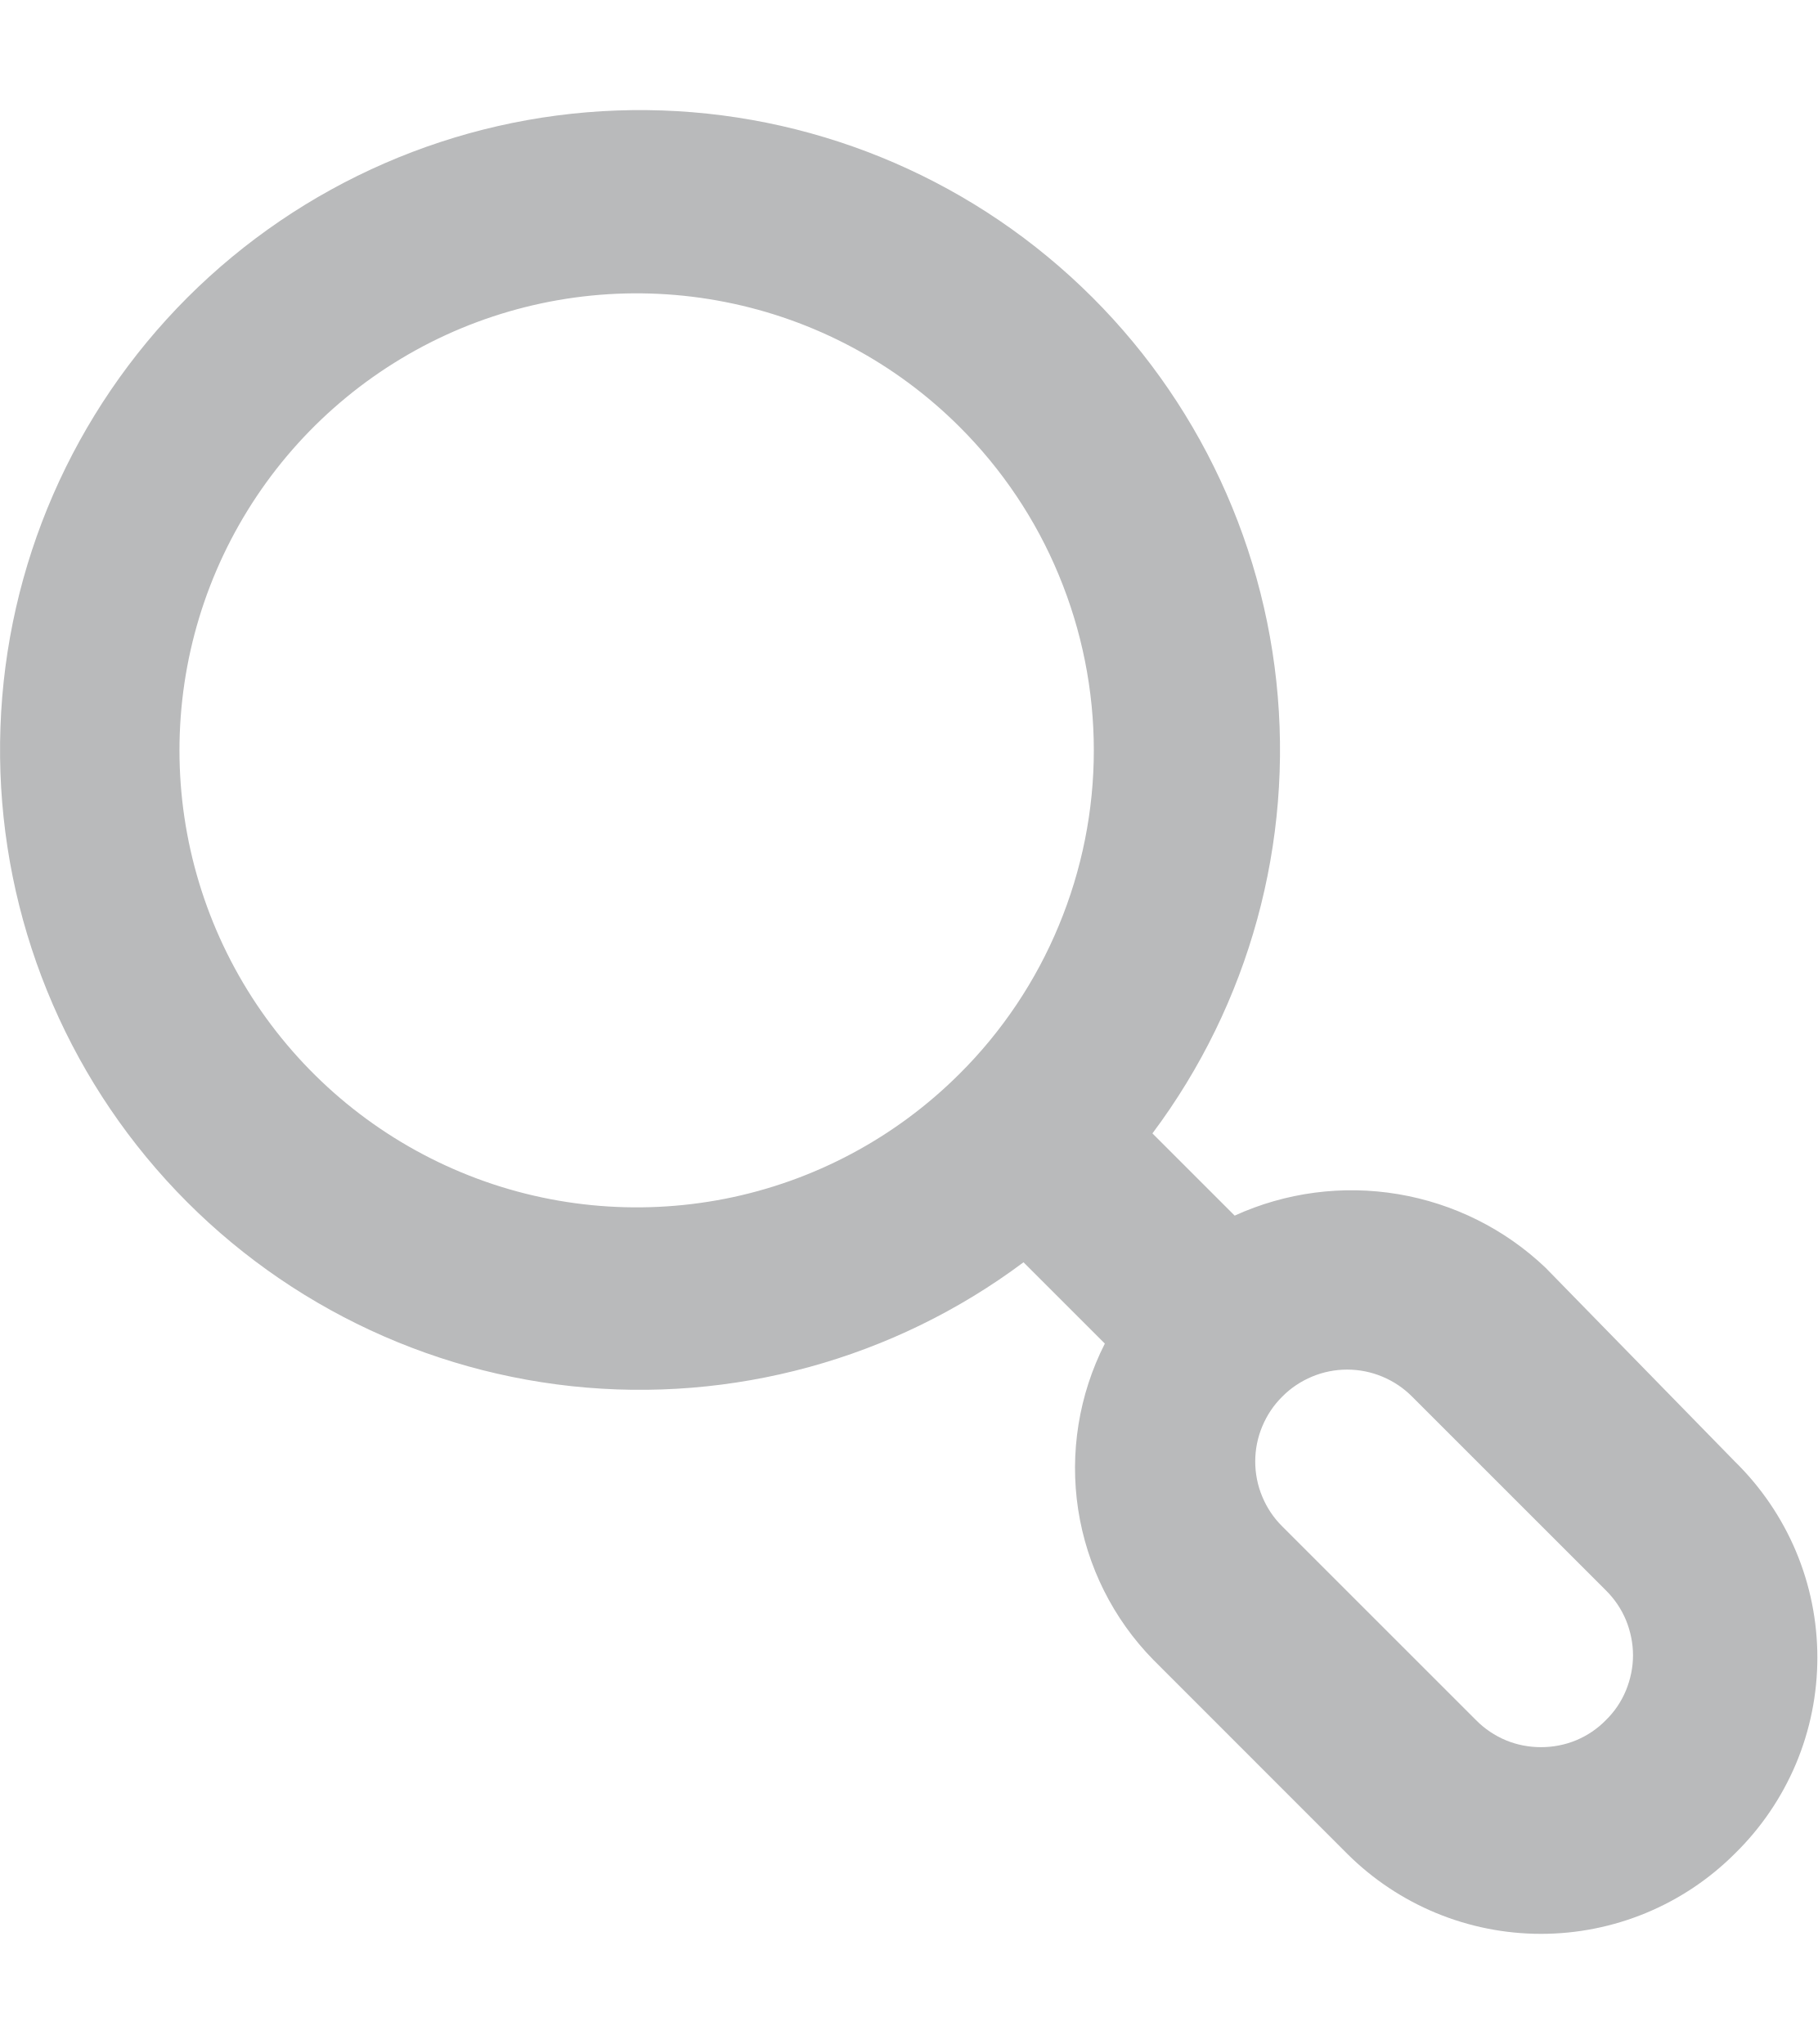
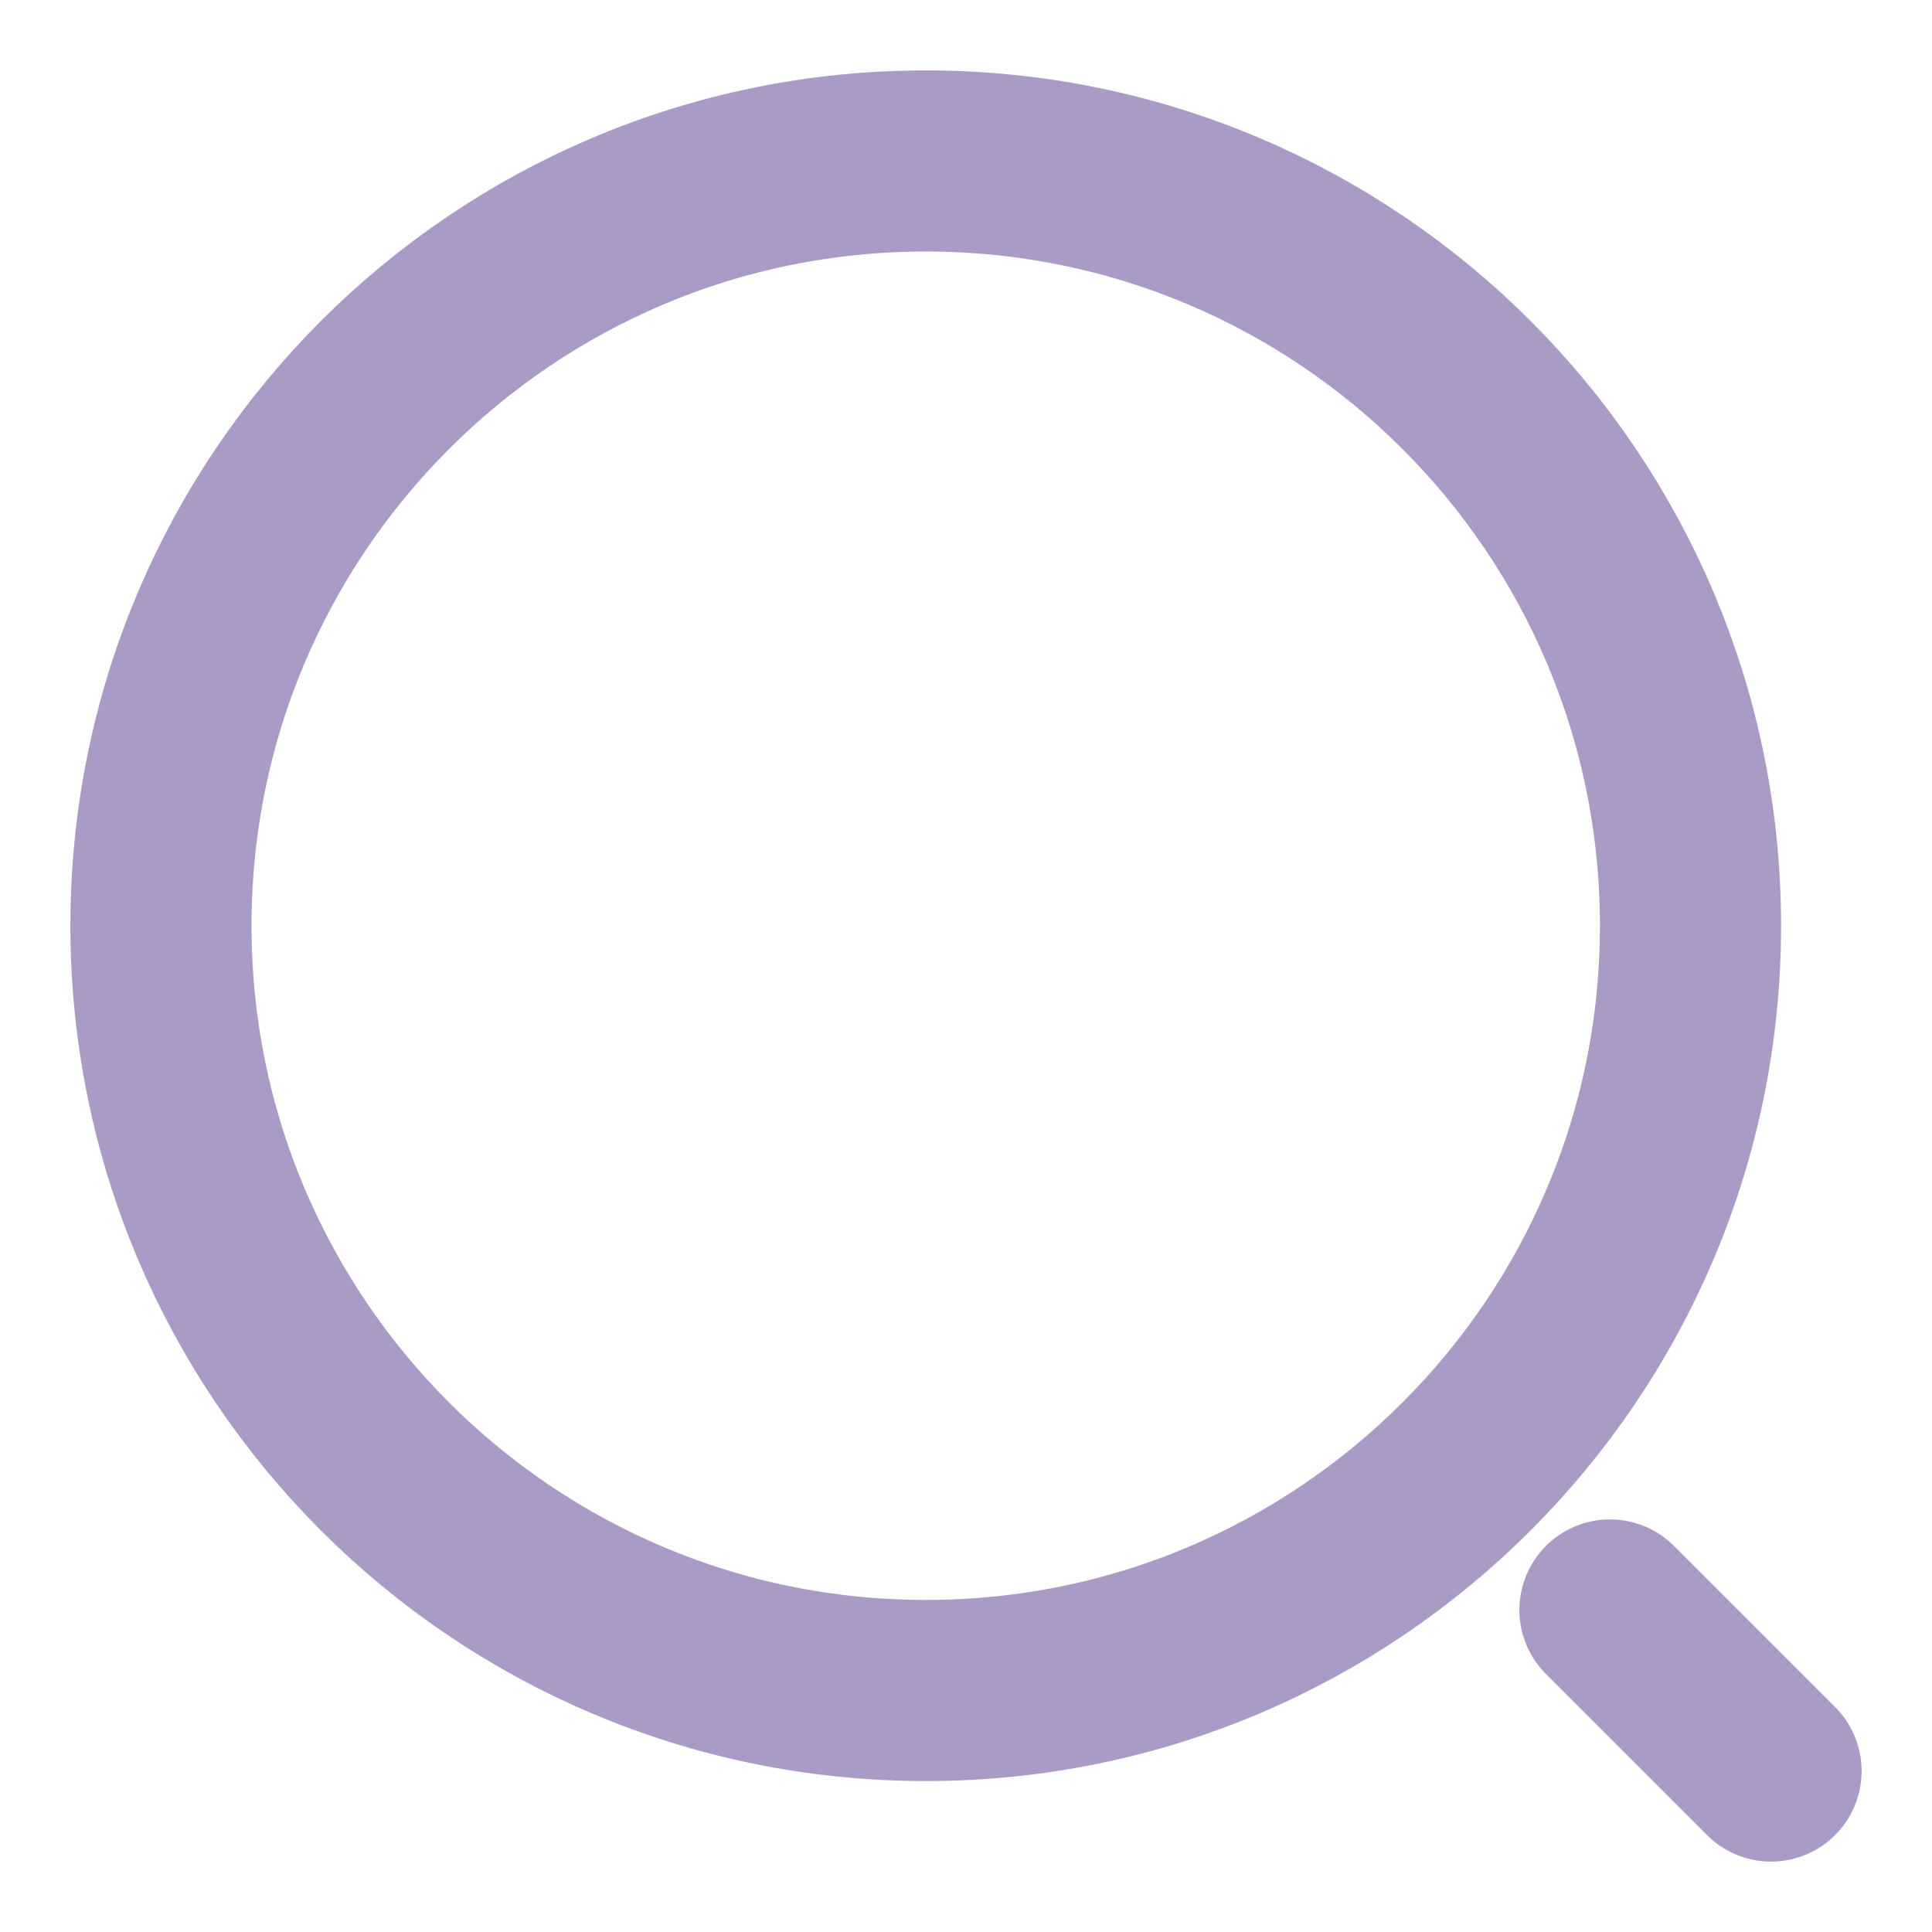
- <svg xmlns="http://www.w3.org/2000/svg" width="16" height="18" viewBox="0 0 16 18" fill="none">
-   <path d="M15.273 12.87L13.607 11.164C13.249 10.823 12.797 10.598 12.309 10.516C11.821 10.434 11.32 10.5 10.87 10.705L10.146 9.981C11 8.84 11.389 7.418 11.237 6.002C11.085 4.585 10.401 3.279 9.324 2.346C8.248 1.413 6.857 0.922 5.433 0.973C4.01 1.024 2.658 1.613 1.65 2.62C0.643 3.628 0.054 4.979 0.004 6.403C-0.047 7.827 0.443 9.217 1.376 10.294C2.309 11.371 3.615 12.054 5.032 12.207C6.448 12.359 7.87 11.969 9.011 11.116L9.727 11.832C9.498 12.283 9.416 12.794 9.492 13.293C9.569 13.793 9.8 14.256 10.154 14.617L11.86 16.324C12.313 16.776 12.927 17.03 13.567 17.03C14.207 17.03 14.821 16.776 15.273 16.324C15.503 16.099 15.686 15.83 15.811 15.534C15.936 15.237 16 14.919 16 14.597C16 14.275 15.936 13.957 15.811 13.66C15.686 13.364 15.503 13.095 15.273 12.87ZM8.447 9.457C7.884 10.019 7.167 10.402 6.387 10.556C5.606 10.71 4.797 10.63 4.063 10.325C3.328 10.02 2.7 9.504 2.258 8.843C1.816 8.181 1.58 7.403 1.58 6.608C1.58 5.812 1.816 5.035 2.258 4.373C2.7 3.711 3.328 3.195 4.063 2.89C4.797 2.586 5.606 2.505 6.387 2.66C7.167 2.814 7.884 3.196 8.447 3.758C8.822 4.132 9.12 4.576 9.322 5.065C9.525 5.554 9.63 6.078 9.63 6.608C9.63 7.137 9.525 7.661 9.322 8.15C9.12 8.639 8.822 9.084 8.447 9.457ZM14.138 15.148C14.064 15.224 13.975 15.284 13.877 15.325C13.778 15.366 13.673 15.386 13.567 15.386C13.461 15.386 13.355 15.366 13.257 15.325C13.159 15.284 13.07 15.224 12.995 15.148L11.289 13.442C11.213 13.367 11.154 13.278 11.113 13.18C11.072 13.082 11.051 12.977 11.051 12.87C11.051 12.764 11.072 12.659 11.113 12.561C11.154 12.463 11.213 12.374 11.289 12.299C11.364 12.223 11.453 12.164 11.551 12.123C11.649 12.082 11.754 12.061 11.86 12.061C11.967 12.061 12.072 12.082 12.17 12.123C12.268 12.164 12.357 12.223 12.432 12.299L14.138 14.005C14.214 14.08 14.274 14.169 14.315 14.267C14.355 14.365 14.377 14.471 14.377 14.577C14.377 14.683 14.355 14.788 14.315 14.886C14.274 14.985 14.214 15.074 14.138 15.148Z" fill="#B9BABB" />
+ <svg xmlns="http://www.w3.org/2000/svg" width="16" height="16" viewBox="0 0 16 16" fill="none">
+   <path d="M7.667 14C11.165 14 14 11.164 14 7.667C14 4.169 11.165 1.333 7.667 1.333C4.169 1.333 1.333 4.169 1.333 7.667C1.333 11.164 4.169 14 7.667 14Z" stroke="#A99BC6" stroke-width="1.5" stroke-linecap="round" stroke-linejoin="round" />
+   <path d="M14.667 14.667L13.333 13.333" stroke="#A99BC6" stroke-width="1.5" stroke-linecap="round" stroke-linejoin="round" />
</svg>
